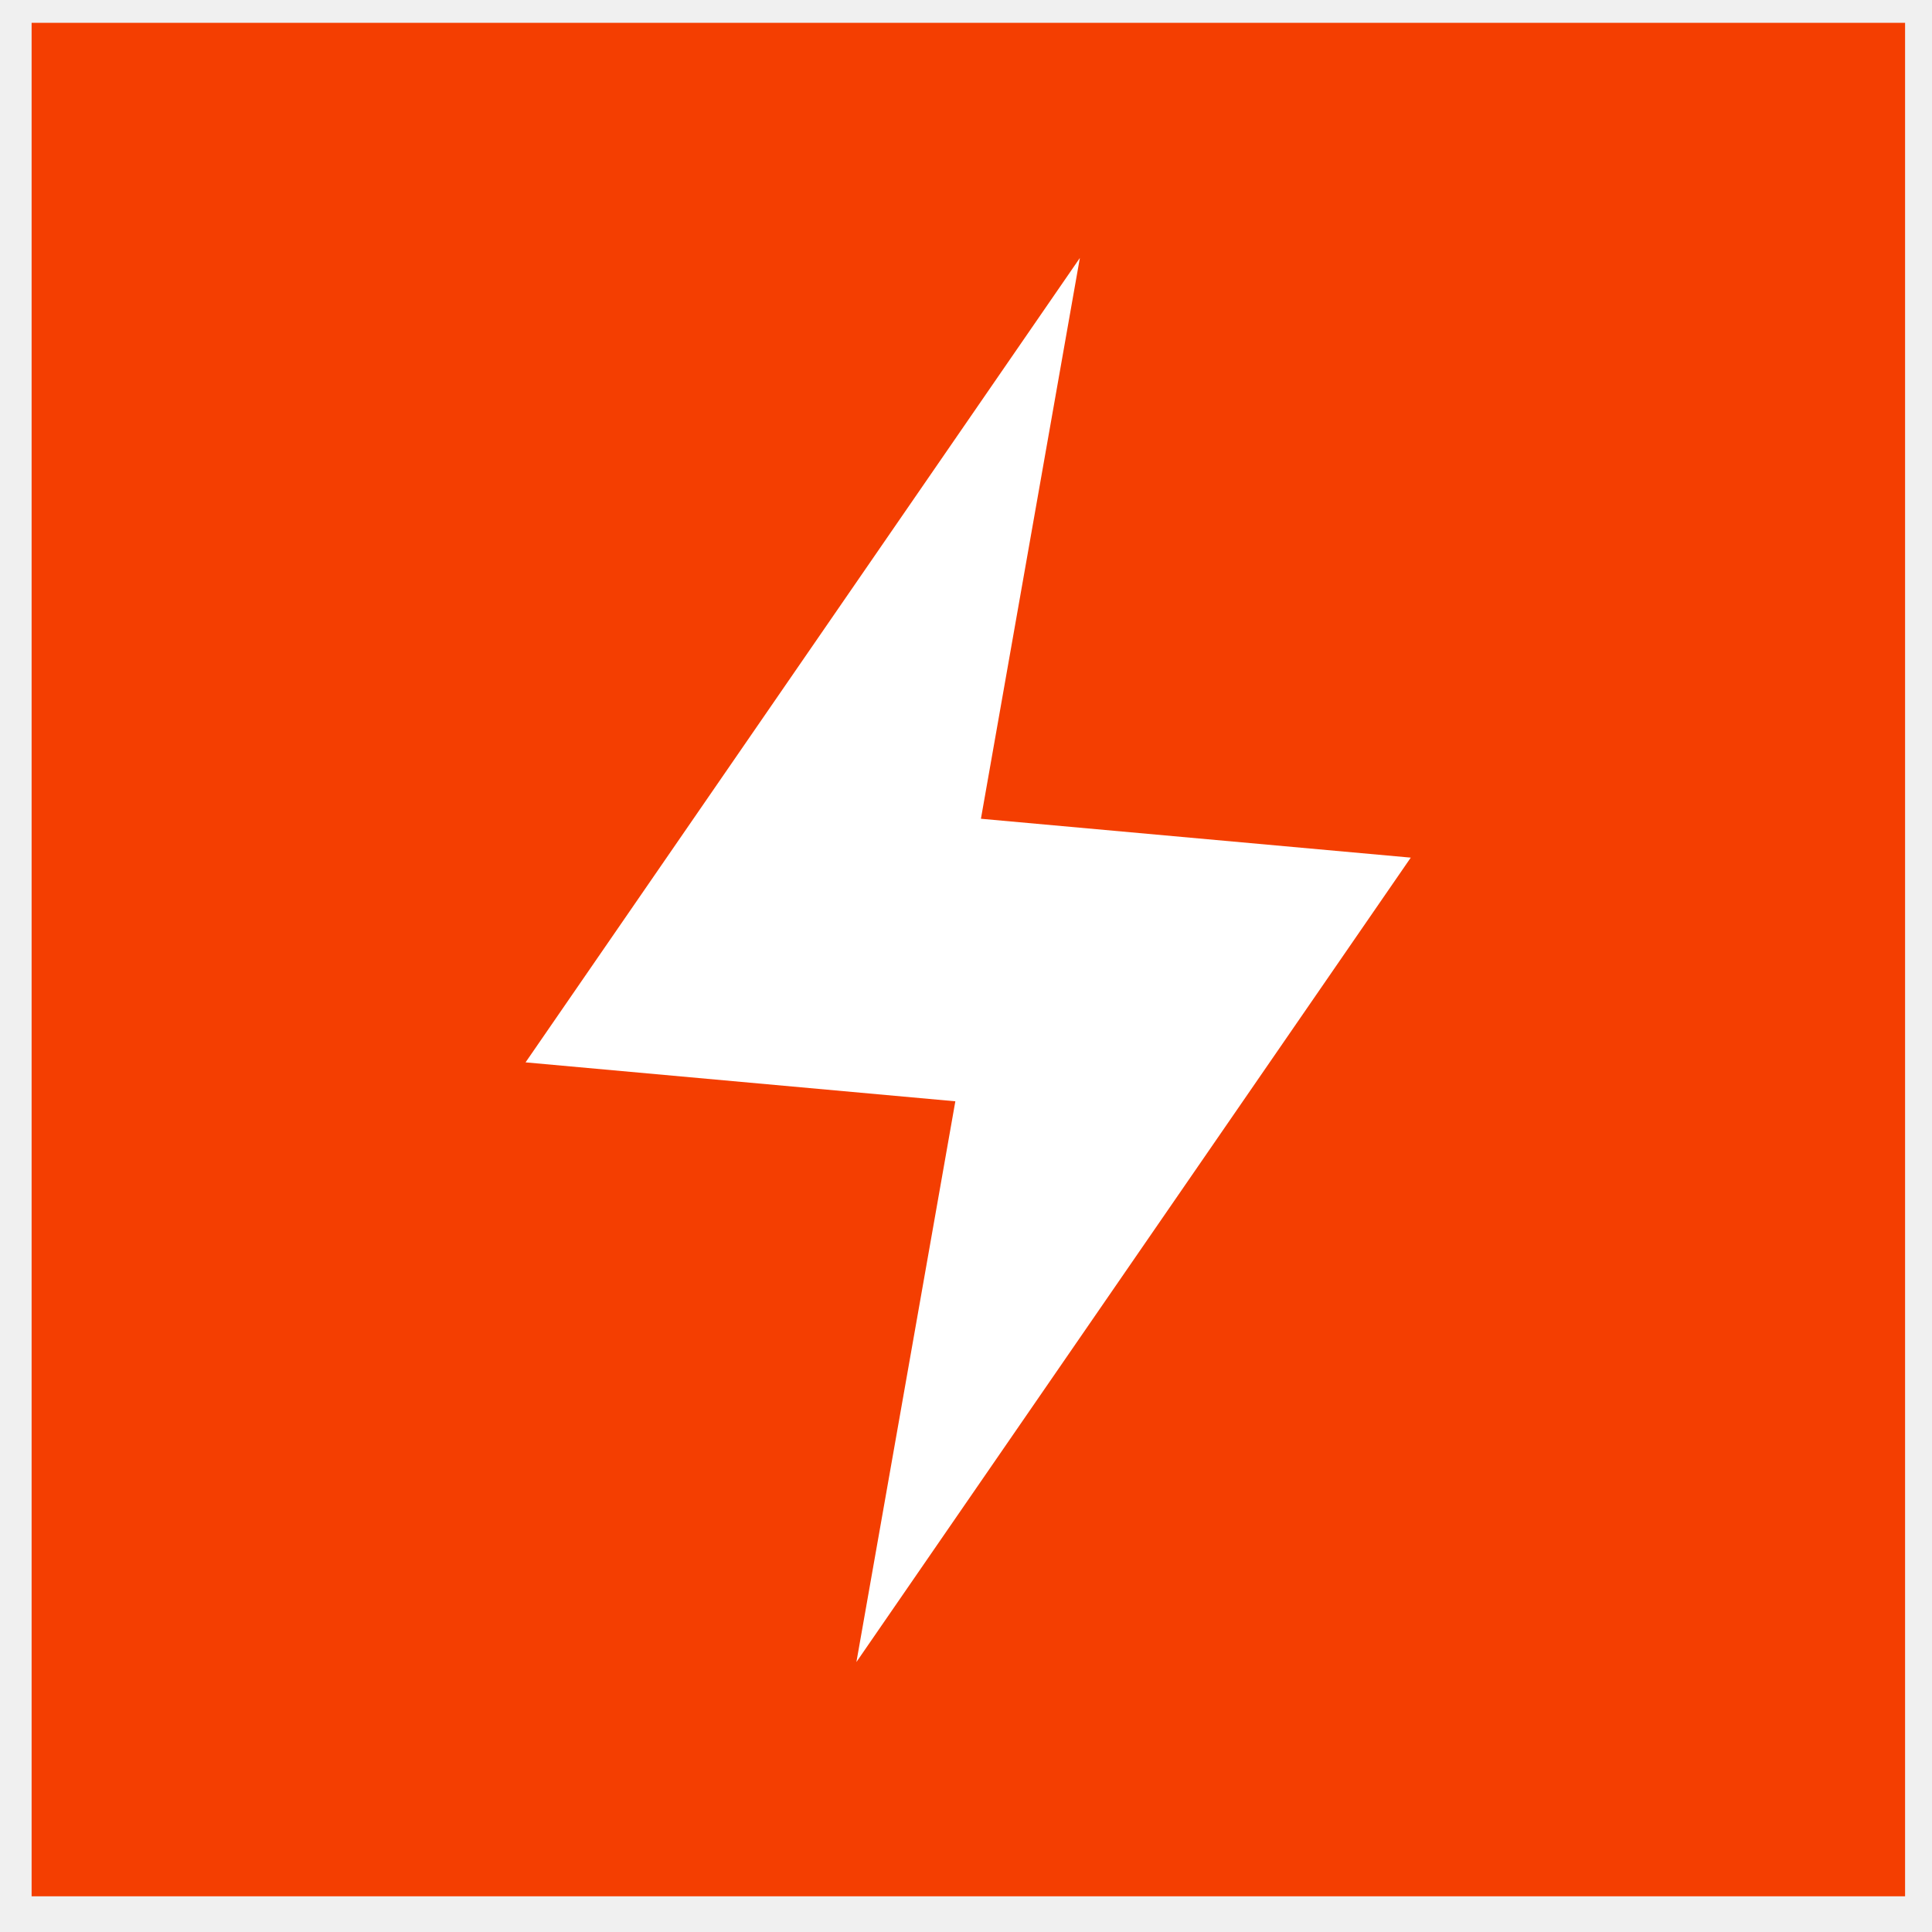
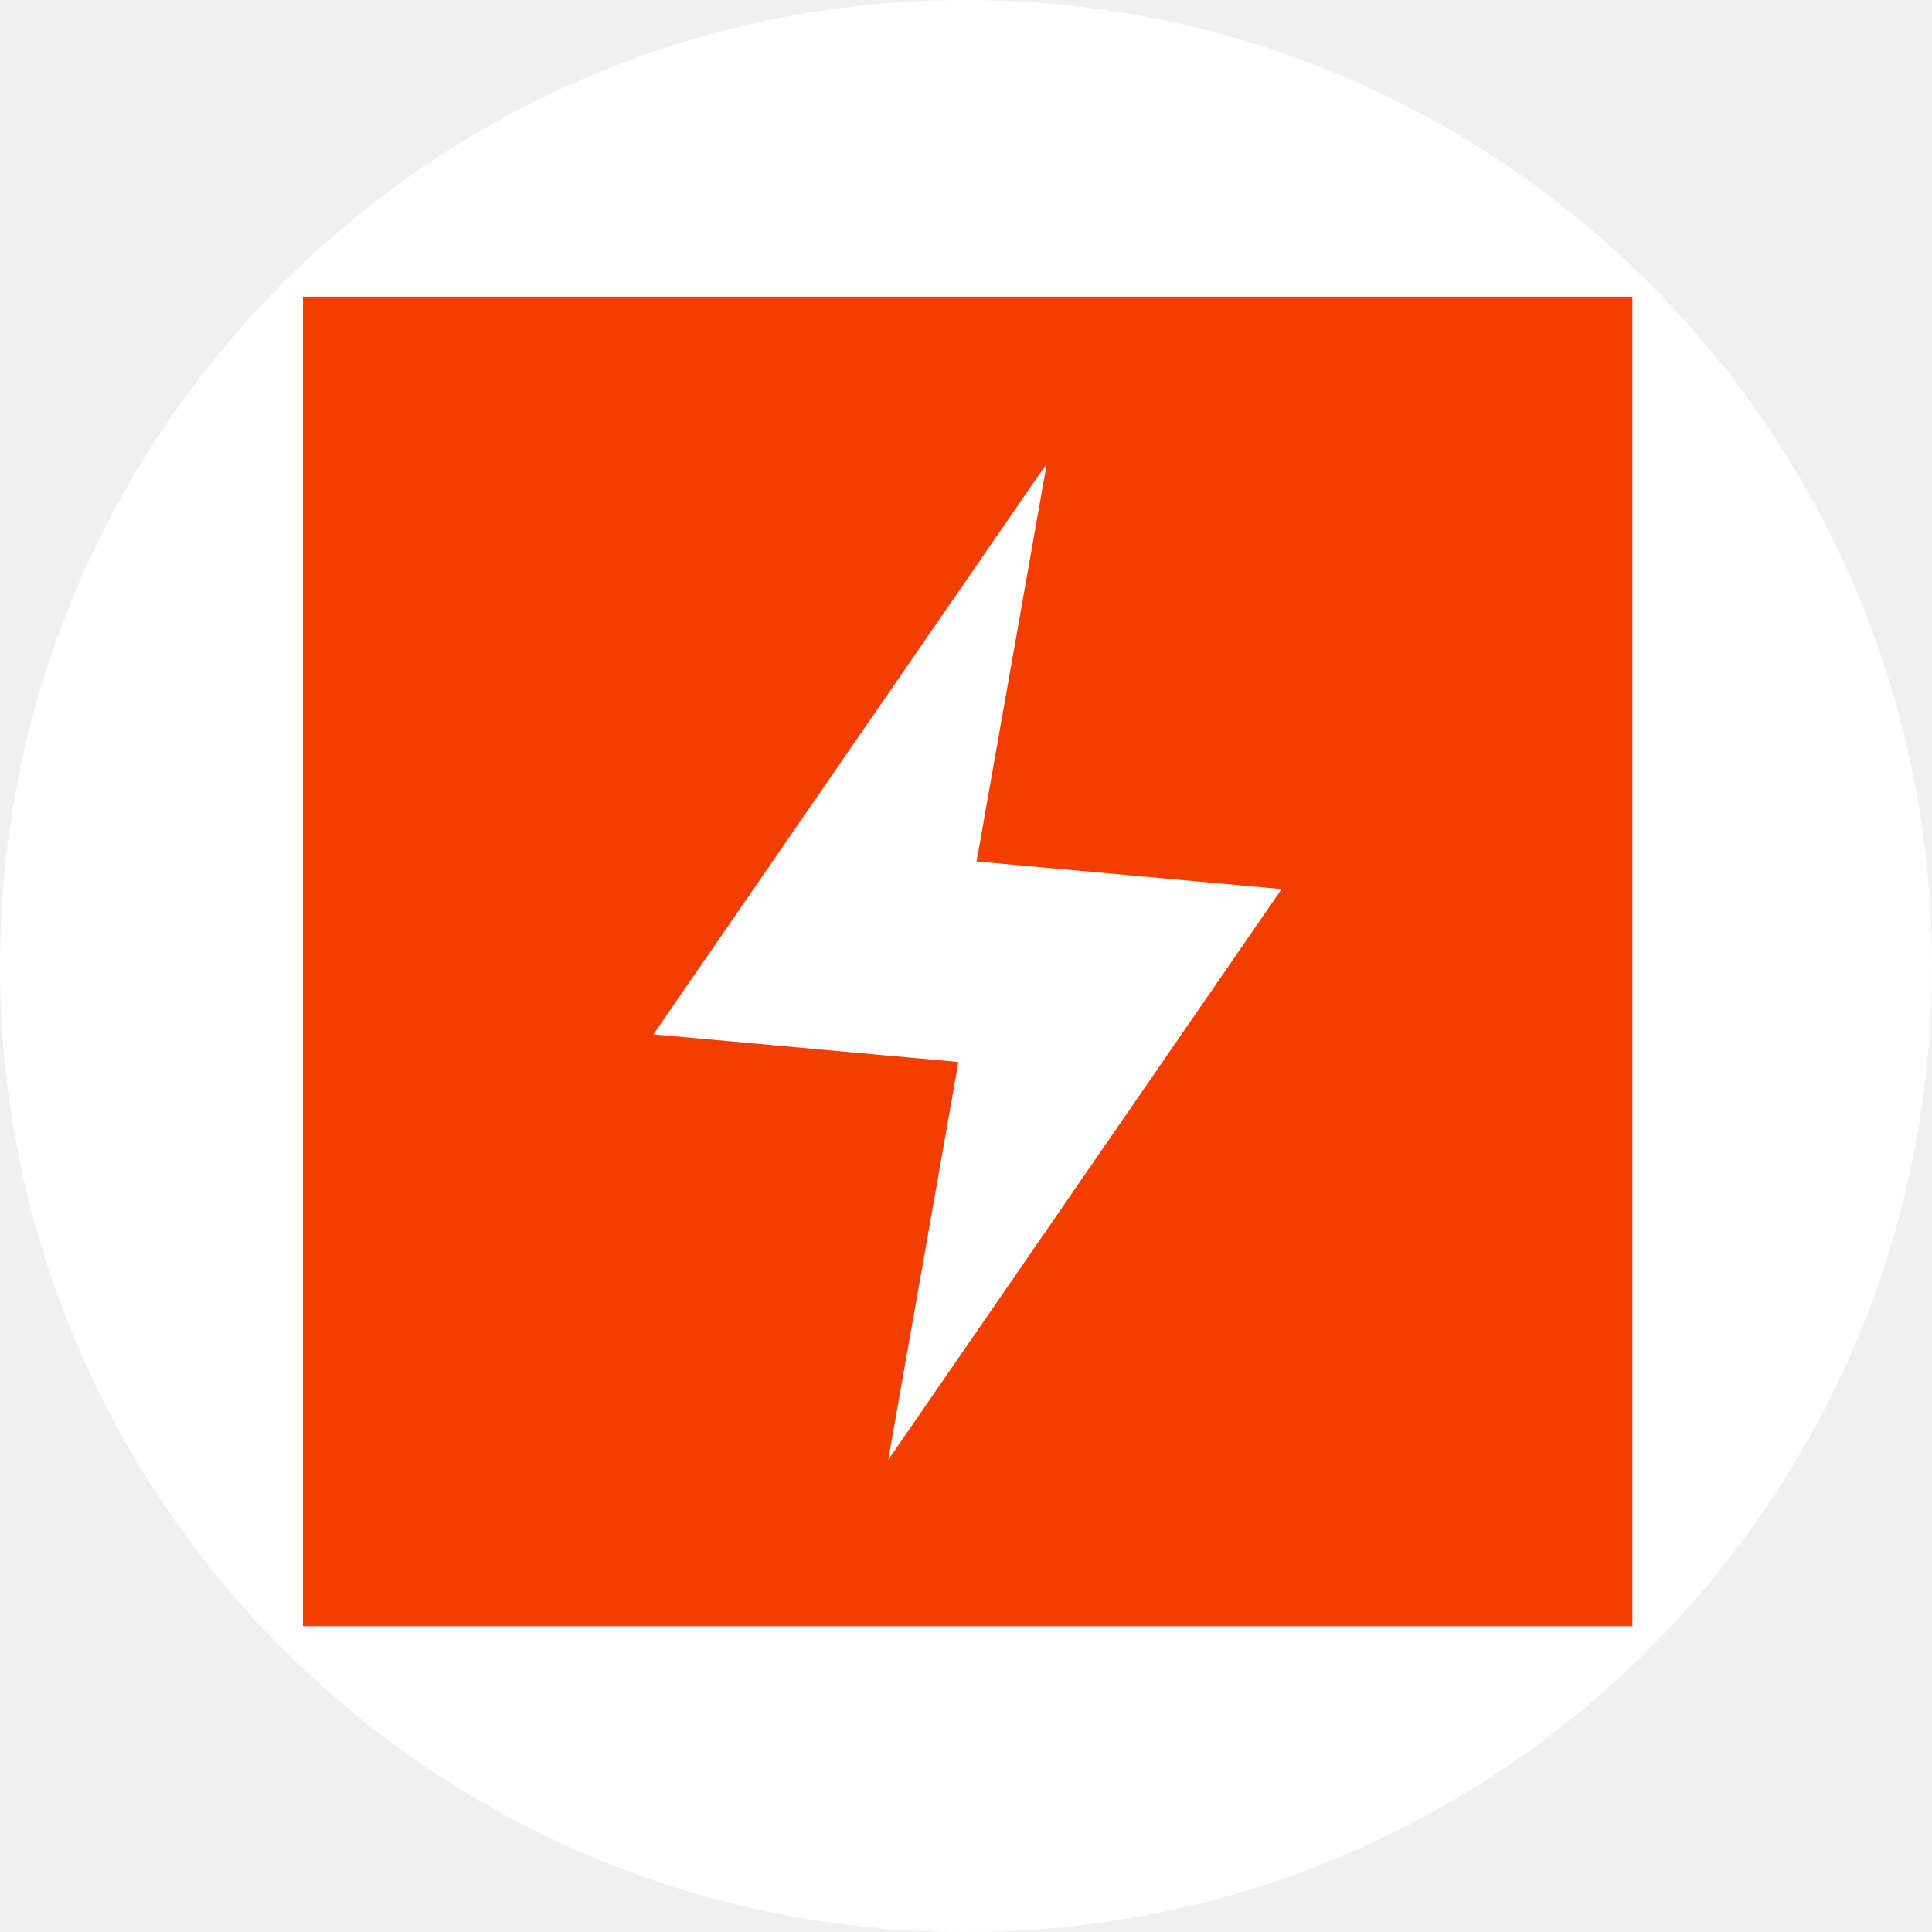
- <svg xmlns="http://www.w3.org/2000/svg" fill="none" width="33" height="33" viewBox="0 0 33 33">
-   <g clip-path="url(#a)">
-     <path fill="#F43E01" d="M.54.39h32v32h-32z" />
-     <path fill="#fff" d="m18.445 4.406-9.468 13.74 7.341.665-1.69 9.578 9.469-13.74-7.342-.664 1.69-9.579Z" />
+ <svg xmlns="http://www.w3.org/2000/svg" width="62" height="62" viewBox="0 0 62 62" fill="none">
+   <rect width="62" height="62" rx="31" fill="#fff" />
+   <g transform="translate(9 9) scale(1.3333)">
+     <g clip-path="url(#a)">
+       <path fill="#F43E01" d="M.54.39h32v32h-32z" />
+       <path fill="#fff" d="m18.445 4.406-9.468 13.74 7.341.665-1.69 9.578 9.469-13.74-7.342-.664 1.69-9.579Z" />
+     </g>
+     <defs>
+       <clipPath id="a">
+         <path fill="#fff" d="M.54.39h32v32h-32z" />
+       </clipPath>
+     </defs>
  </g>
-   <defs>
-     <clipPath id="a">
-       <path fill="#fff" d="M.54.39h32v32h-32z" />
-     </clipPath>
-   </defs>
</svg>
